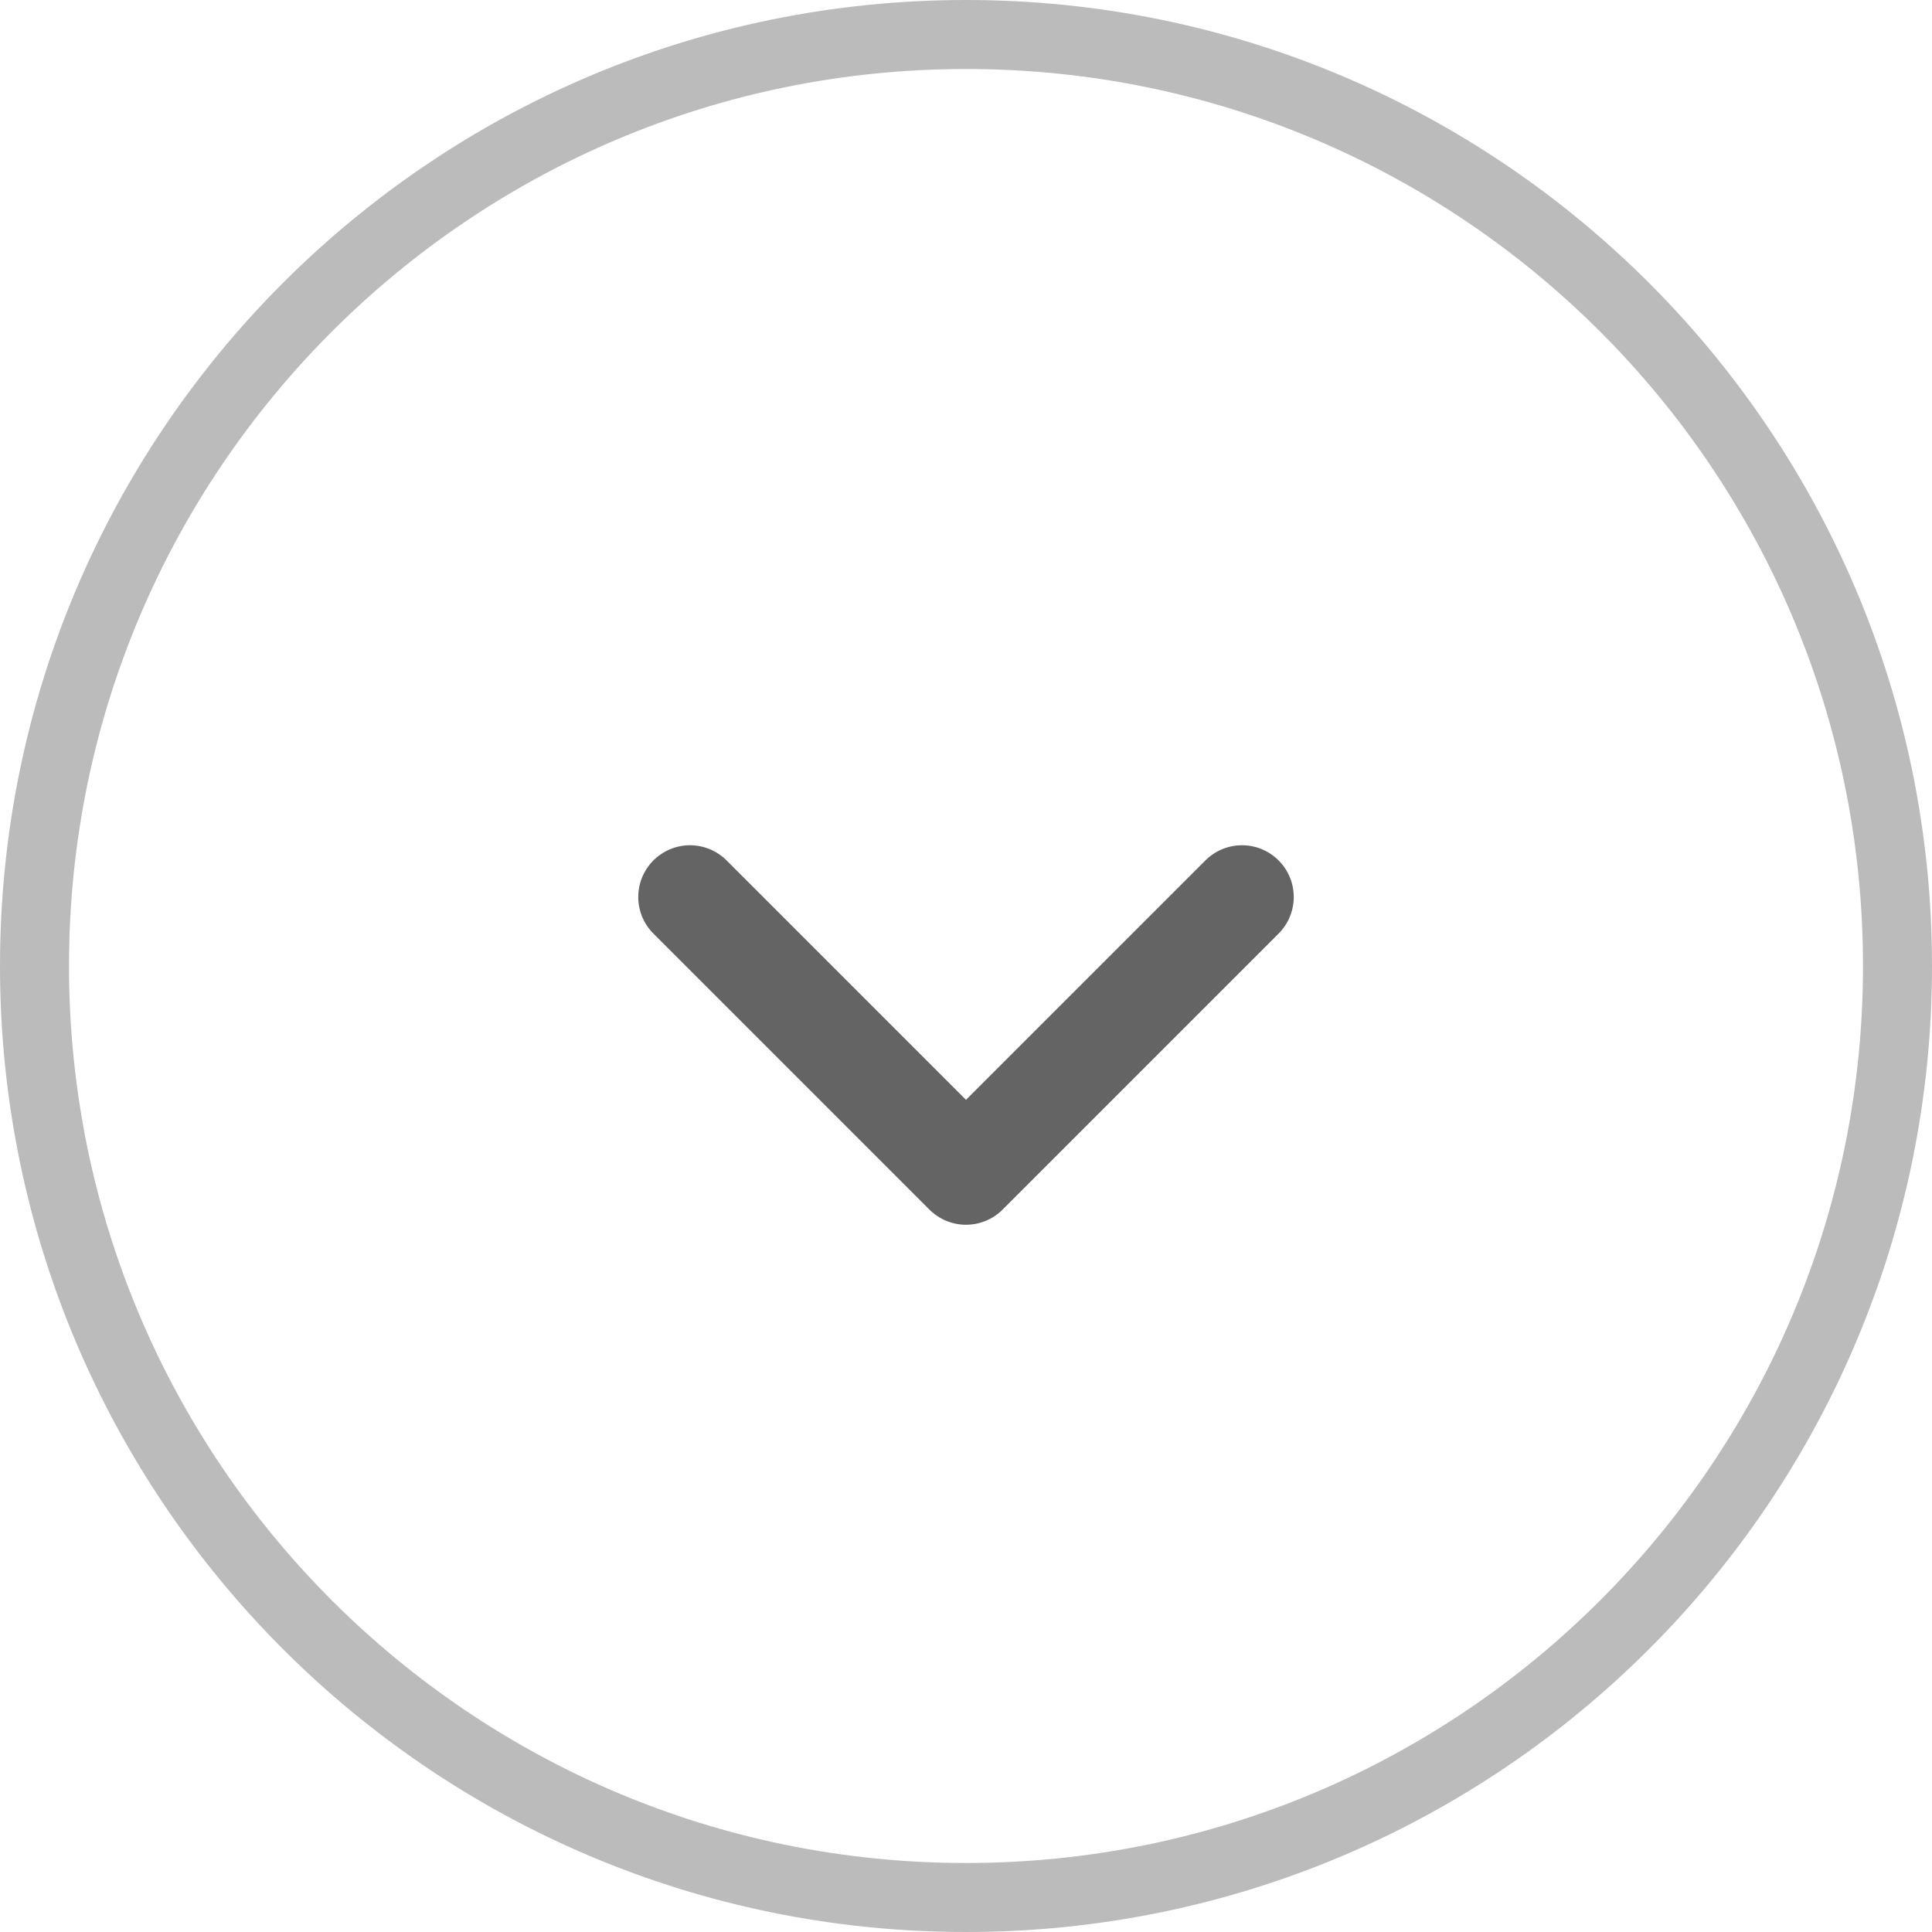
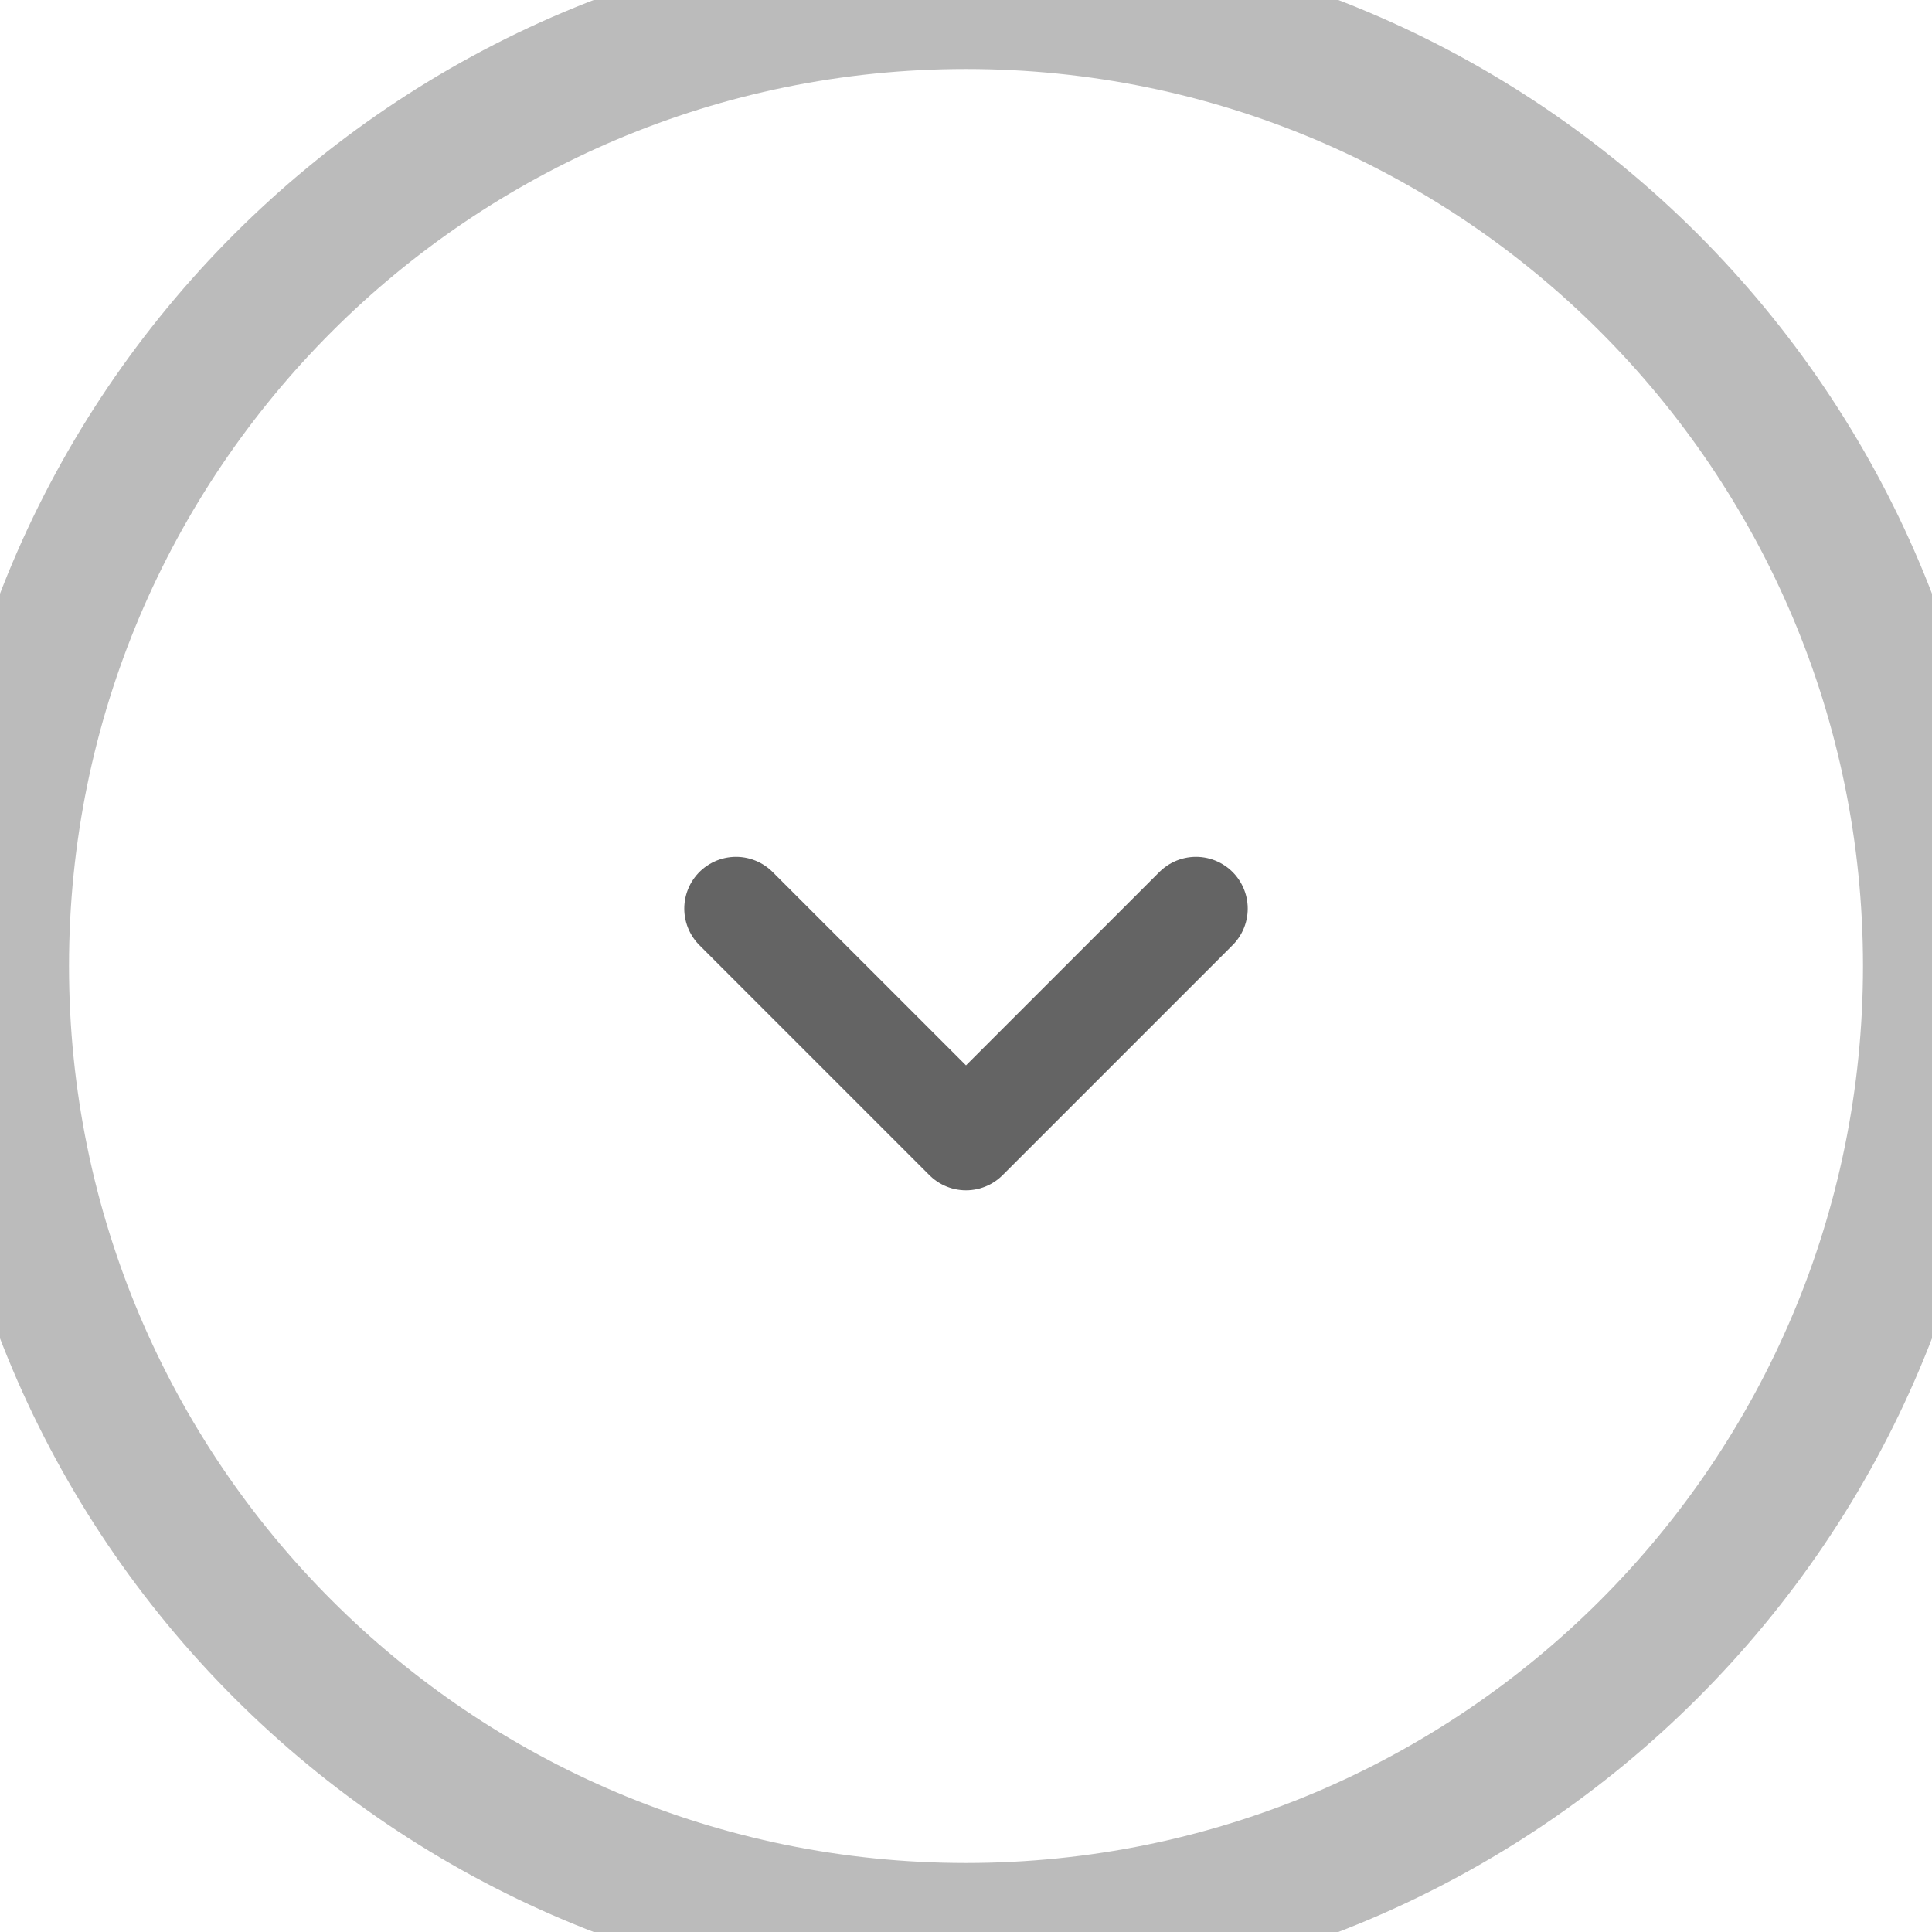
<svg xmlns="http://www.w3.org/2000/svg" width="28" height="28" viewBox="0 0 28 28" fill="none">
-   <path d="M10 13L14 17L18 13" stroke="#111111" stroke-opacity="0.65" stroke-width="1.5" stroke-linecap="round" stroke-linejoin="round" />
-   <rect x="0.5" y="0.5" width="27" height="27" rx="13.5" stroke="#BBBBBB" />
+   <path d="M10.667 13.168L14 16.501L17.333 13.168" stroke="#111111" stroke-opacity="0.65" stroke-width="1.5" stroke-linecap="round" stroke-linejoin="round" />
+   <path d="M14 27C6.82 27 1 21.18 1 14H-1C-1 22.284 5.716 29 14 29V27ZM27 14C27 21.18 21.18 27 14 27V29C22.284 29 29 22.284 29 14H27ZM14 1C21.18 1 27 6.82 27 14H29C29 5.716 22.284 -1 14 -1V1ZM14 -1C5.716 -1 -1 5.716 -1 14H1C1 6.82 6.82 1 14 1V-1Z" fill="#BBBBBB" />
</svg>
